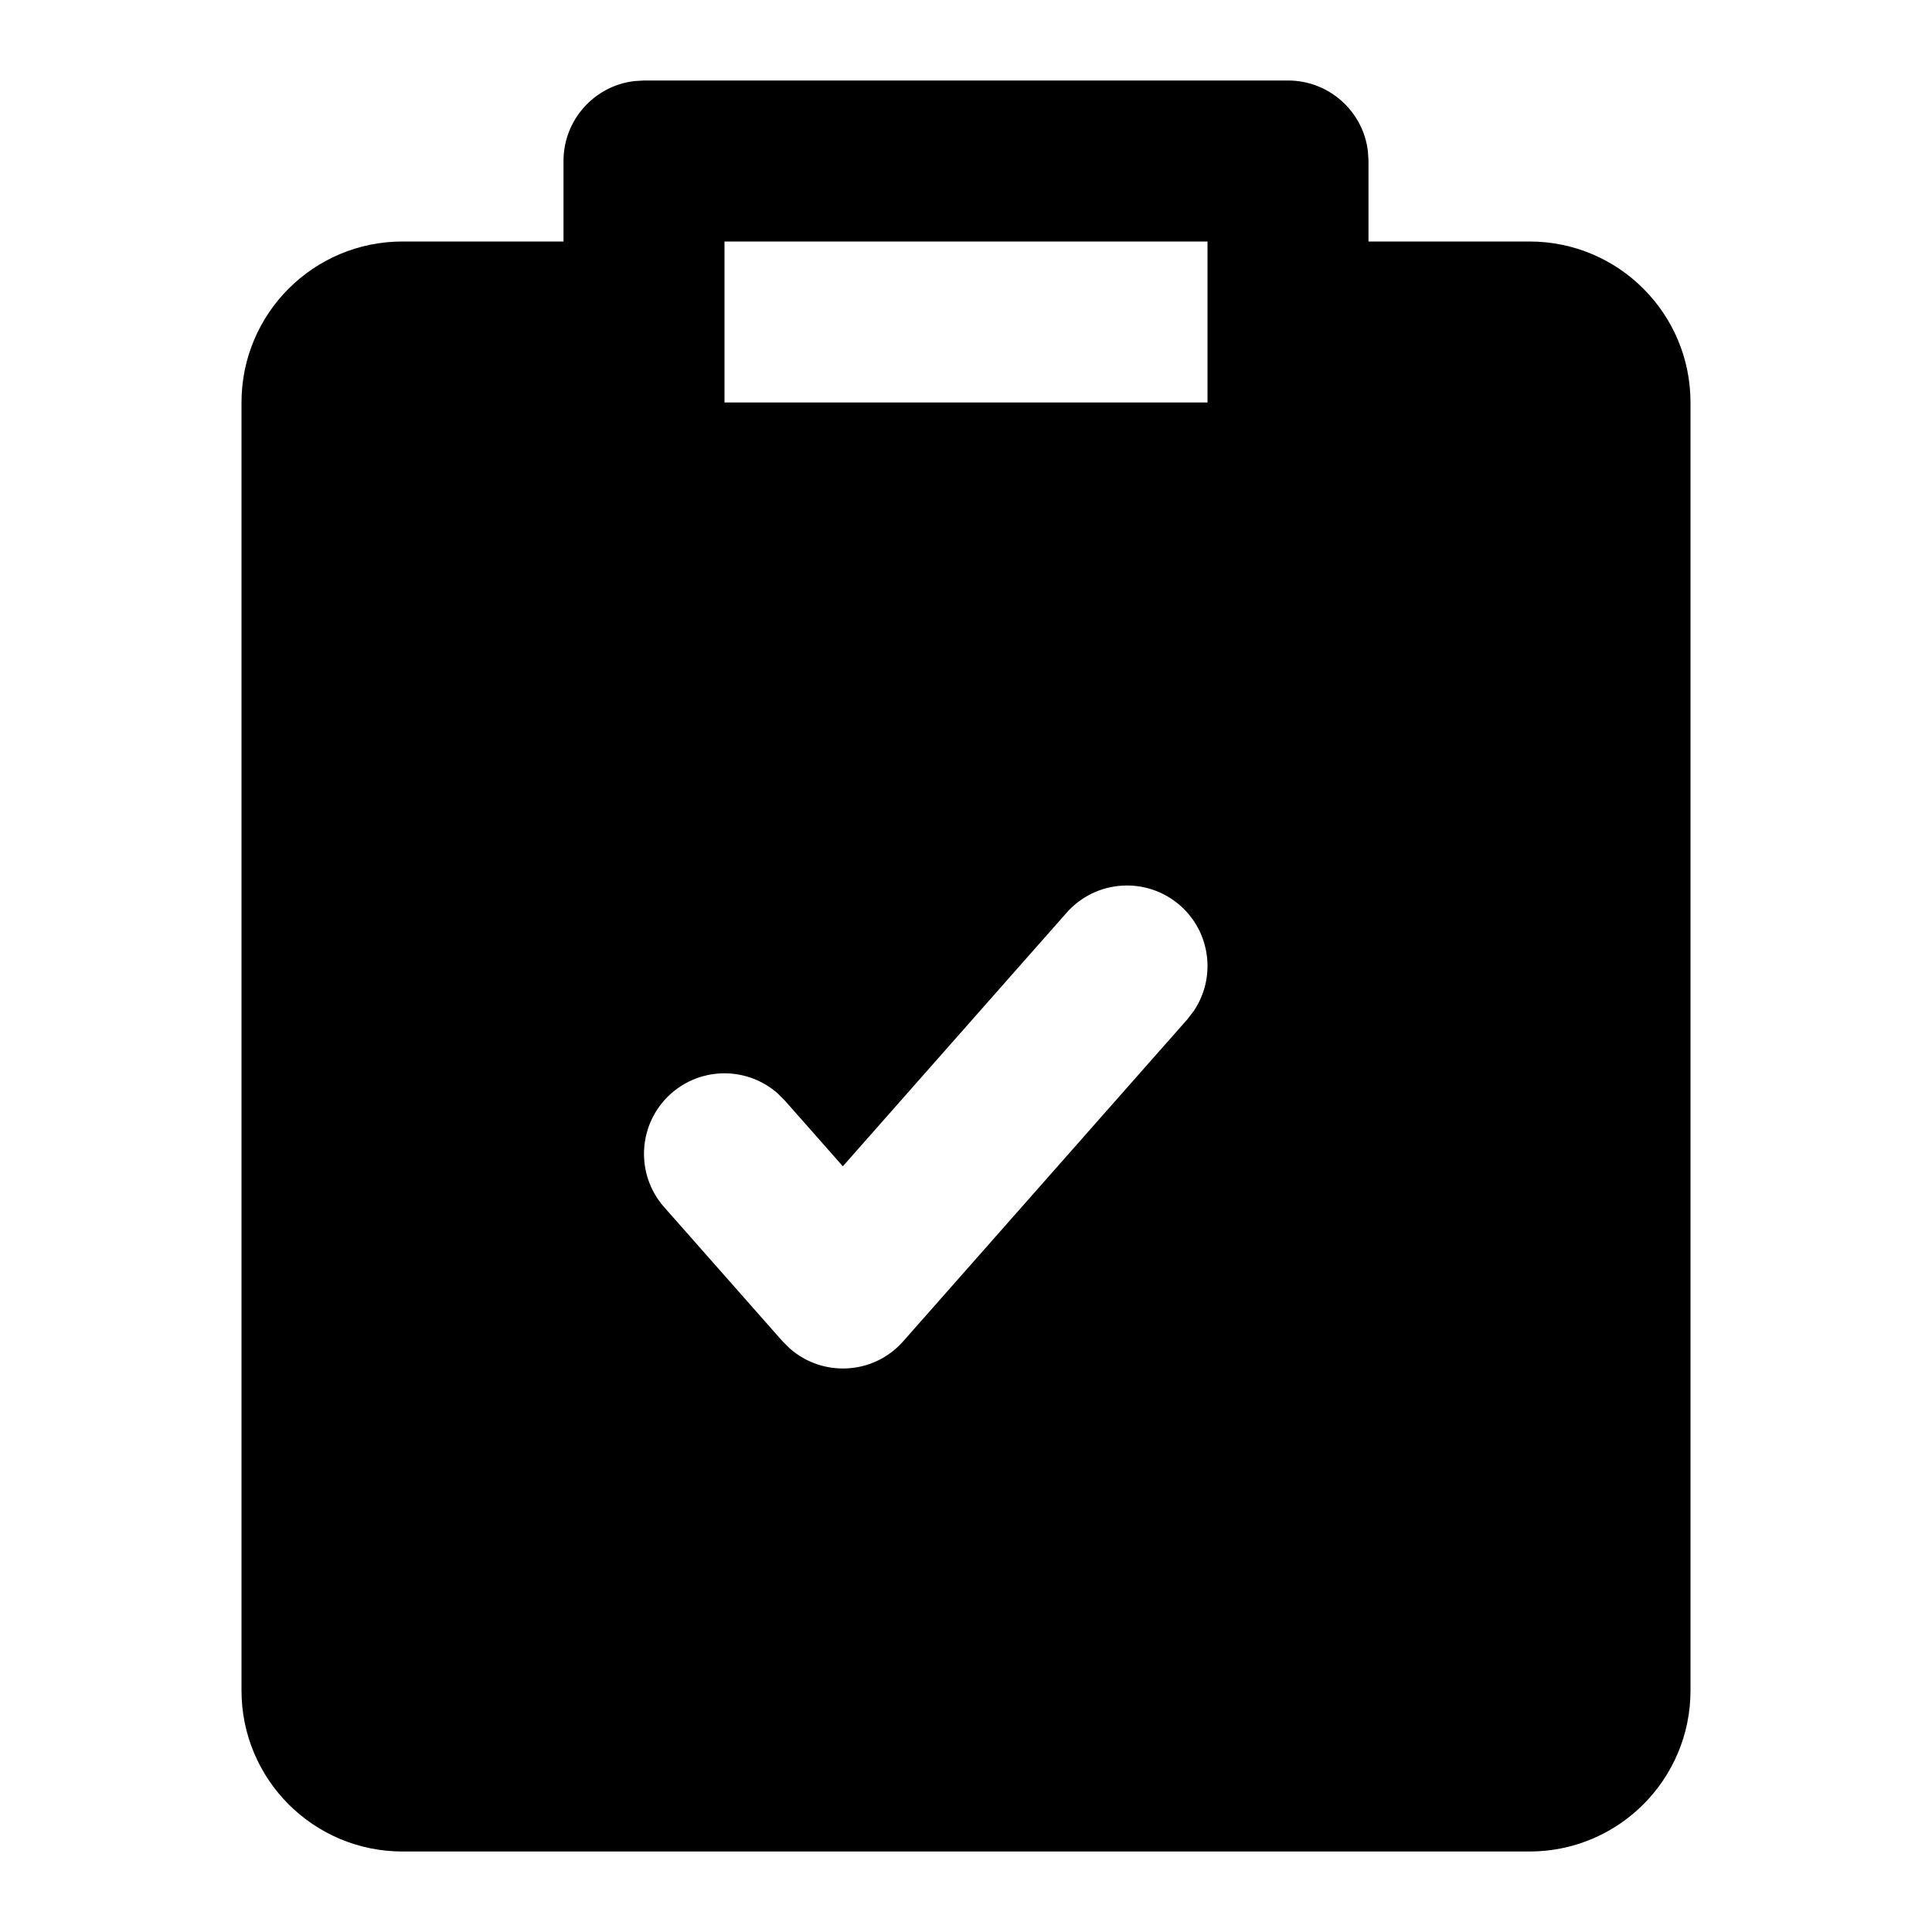
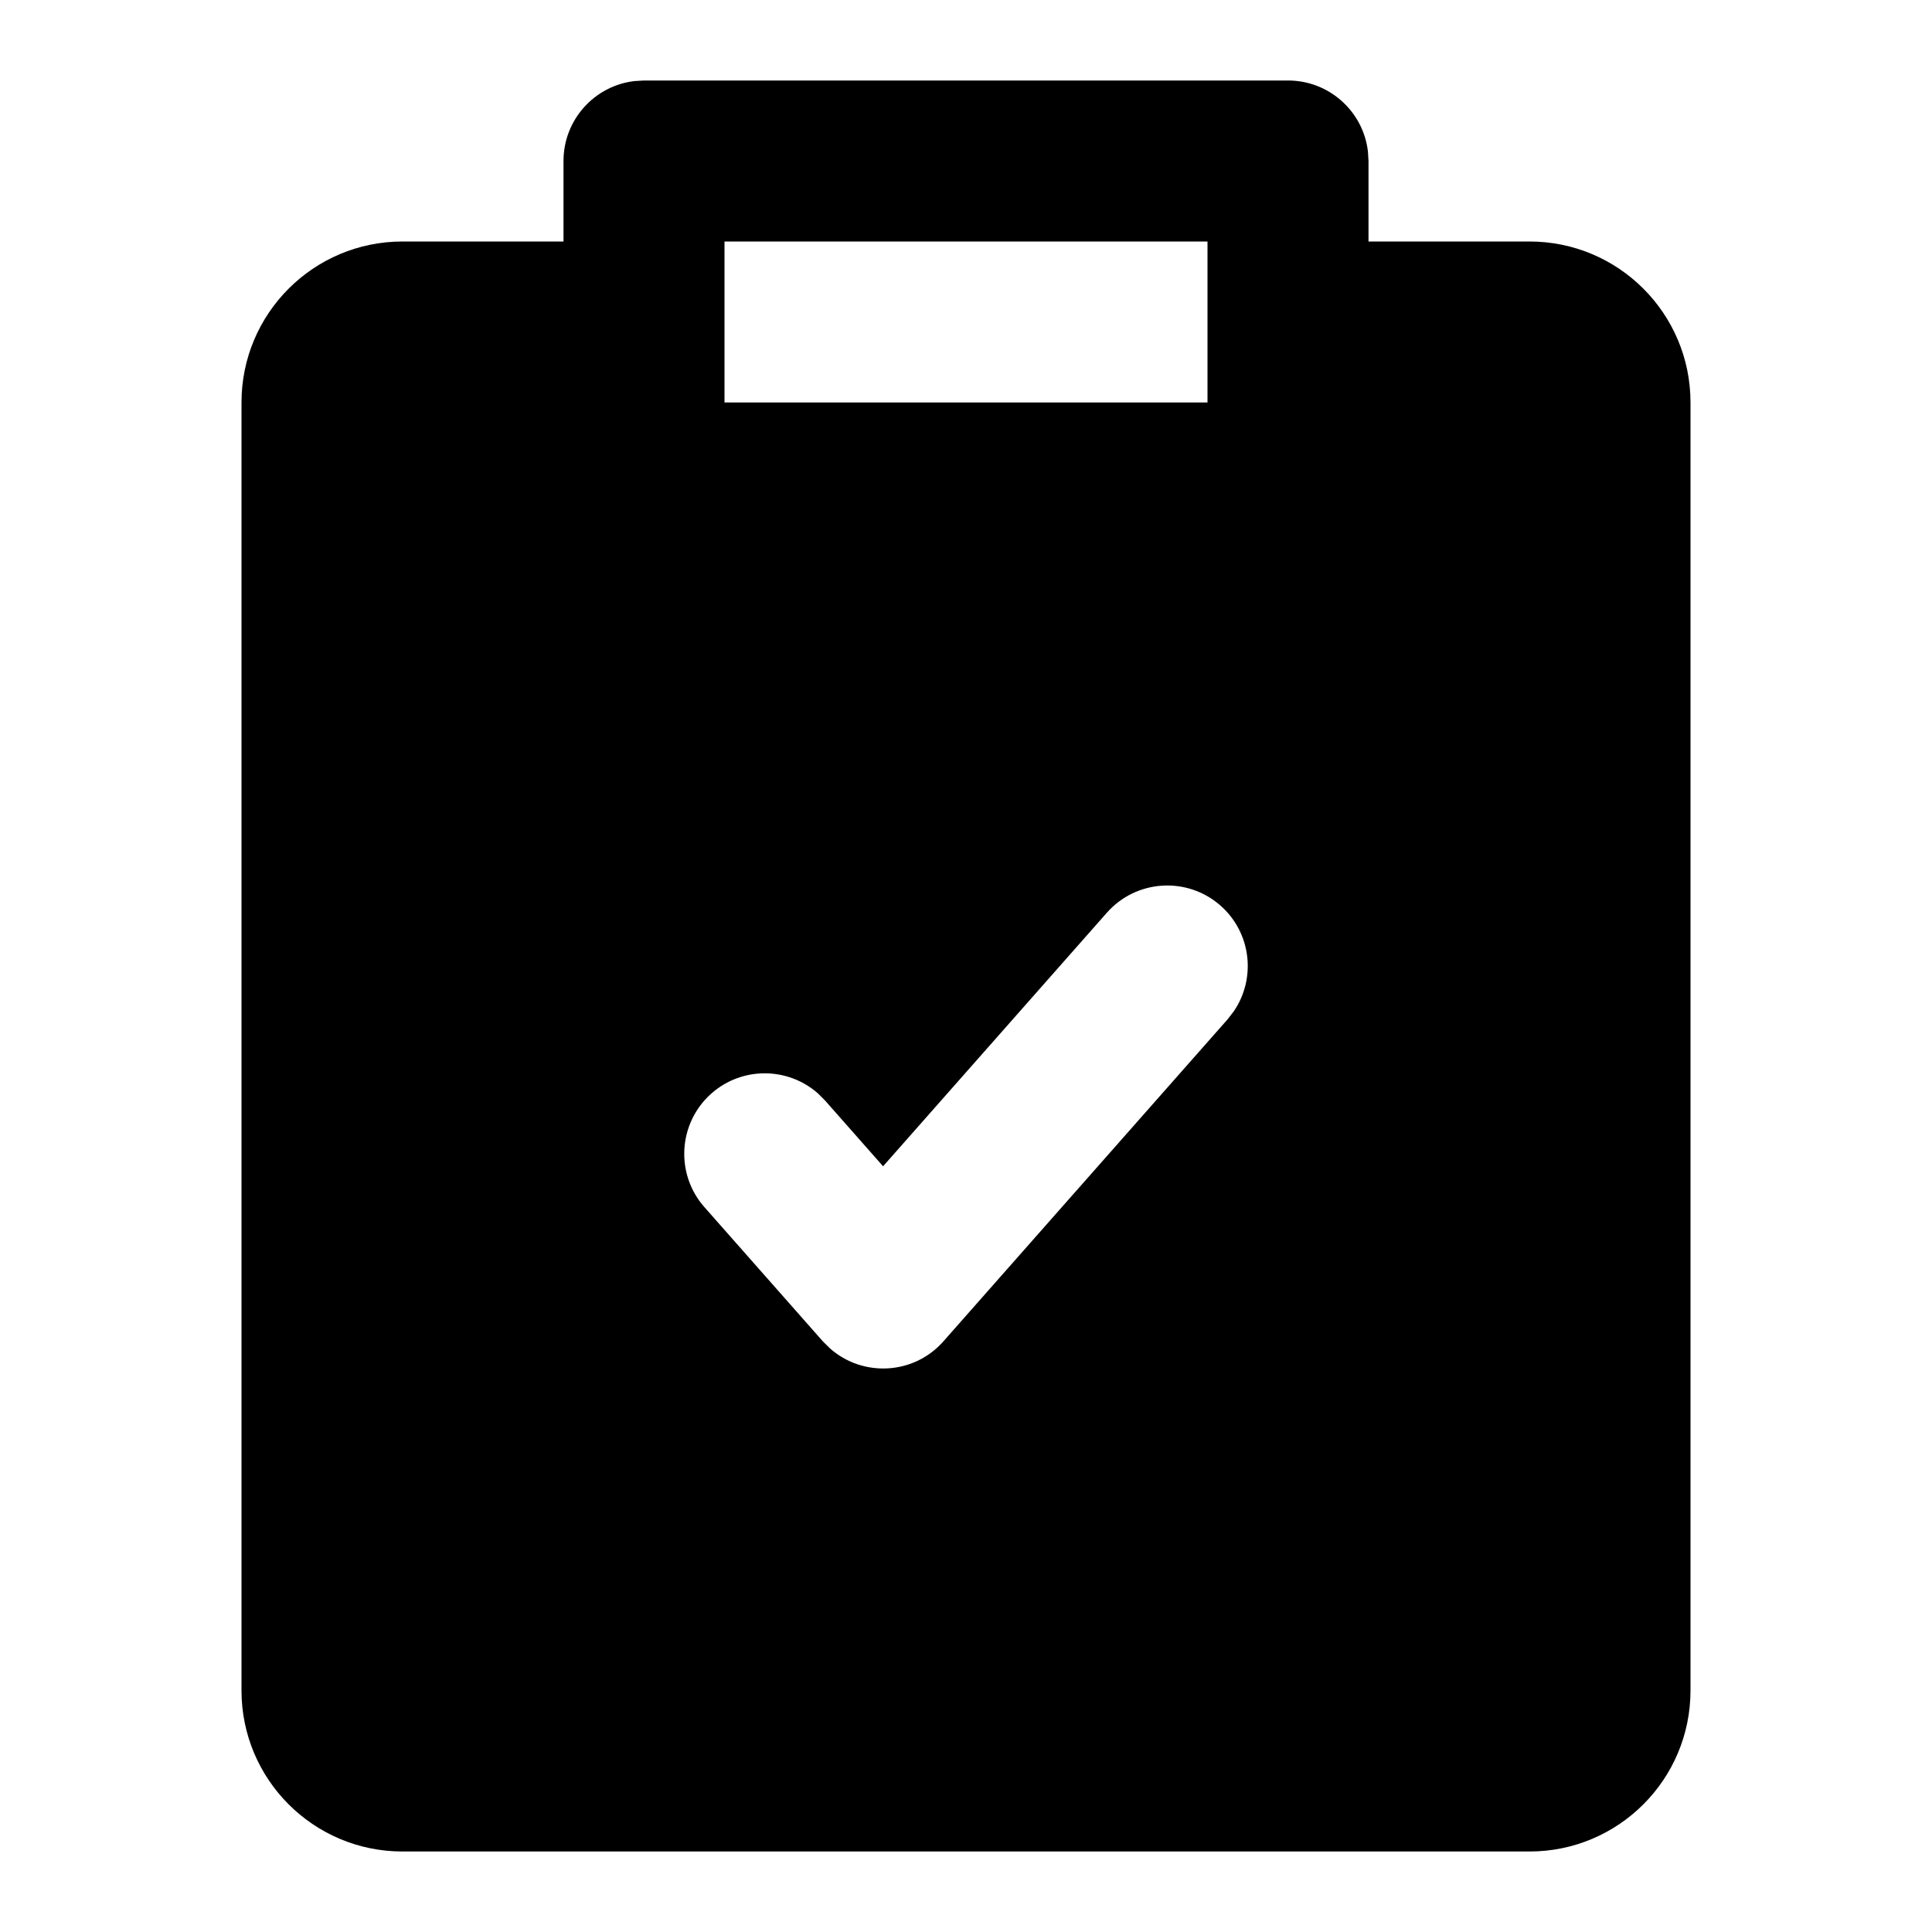
<svg xmlns="http://www.w3.org/2000/svg" width="24" height="24" viewBox="0 0 24 24">
-   <path d="M16,1 C16.513,1 16.936,1.386 16.993,1.883 L17,2 L17,3 L19,3 C20.105,3 21,3.895 21,5 L21,21 C21,22.105 20.105,23 19,23 L5,23 C3.895,23 3,22.105 3,21 L3,5 C3,3.895 3.895,3 5,3 L7,3 L7,2 C7,1.487 7.386,1.064 7.883,1.007 L8,1 L16,1 Z M14.662,11.25 C14.247,10.885 13.616,10.924 13.25,11.338 L13.25,11.338 L10.47,14.488 L9.75,13.672 L9.661,13.583 C9.289,13.254 8.721,13.246 8.338,13.583 C7.924,13.949 7.885,14.581 8.25,14.995 L8.25,14.995 L9.721,16.662 L9.811,16.751 C10.218,17.11 10.851,17.081 11.22,16.662 L11.22,16.662 L14.75,12.662 L14.827,12.562 C15.107,12.152 15.044,11.587 14.662,11.25 Z M15,3 L9,3 L9,5 L15,5 L15,3 Z" />
+   <path d="M16,1 C16.513,1 16.936,1.386 16.993,1.883 L17,2 L17,3 L19,3 C20.105,3 21,3.895 21,5 L21,21 C21,22.105 20.105,23 19,23 L5,23 C3.895,23 3,22.105 3,21 L3,5 C3,3.895 3.895,3 5,3 L7,3 L7,2 C7,1.487 7.386,1.064 7.883,1.007 L8,1 L16,1 Z M15.162,11.25 C14.748,10.885 14.116,10.924 13.75,11.338 L13.75,11.338 L10.97,14.488 L10.25,13.672 L10.161,13.583 C9.789,13.254 9.221,13.246 8.838,13.583 C8.424,13.949 8.385,14.581 8.75,14.995 L8.75,14.995 L10.221,16.662 L10.311,16.751 C10.718,17.11 11.351,17.081 11.72,16.662 L11.72,16.662 L15.25,12.662 L15.327,12.562 C15.607,12.152 15.544,11.587 15.162,11.25 Z M15,3 L9,3 L9,5 L15,5 L15,3 Z" />
</svg>
